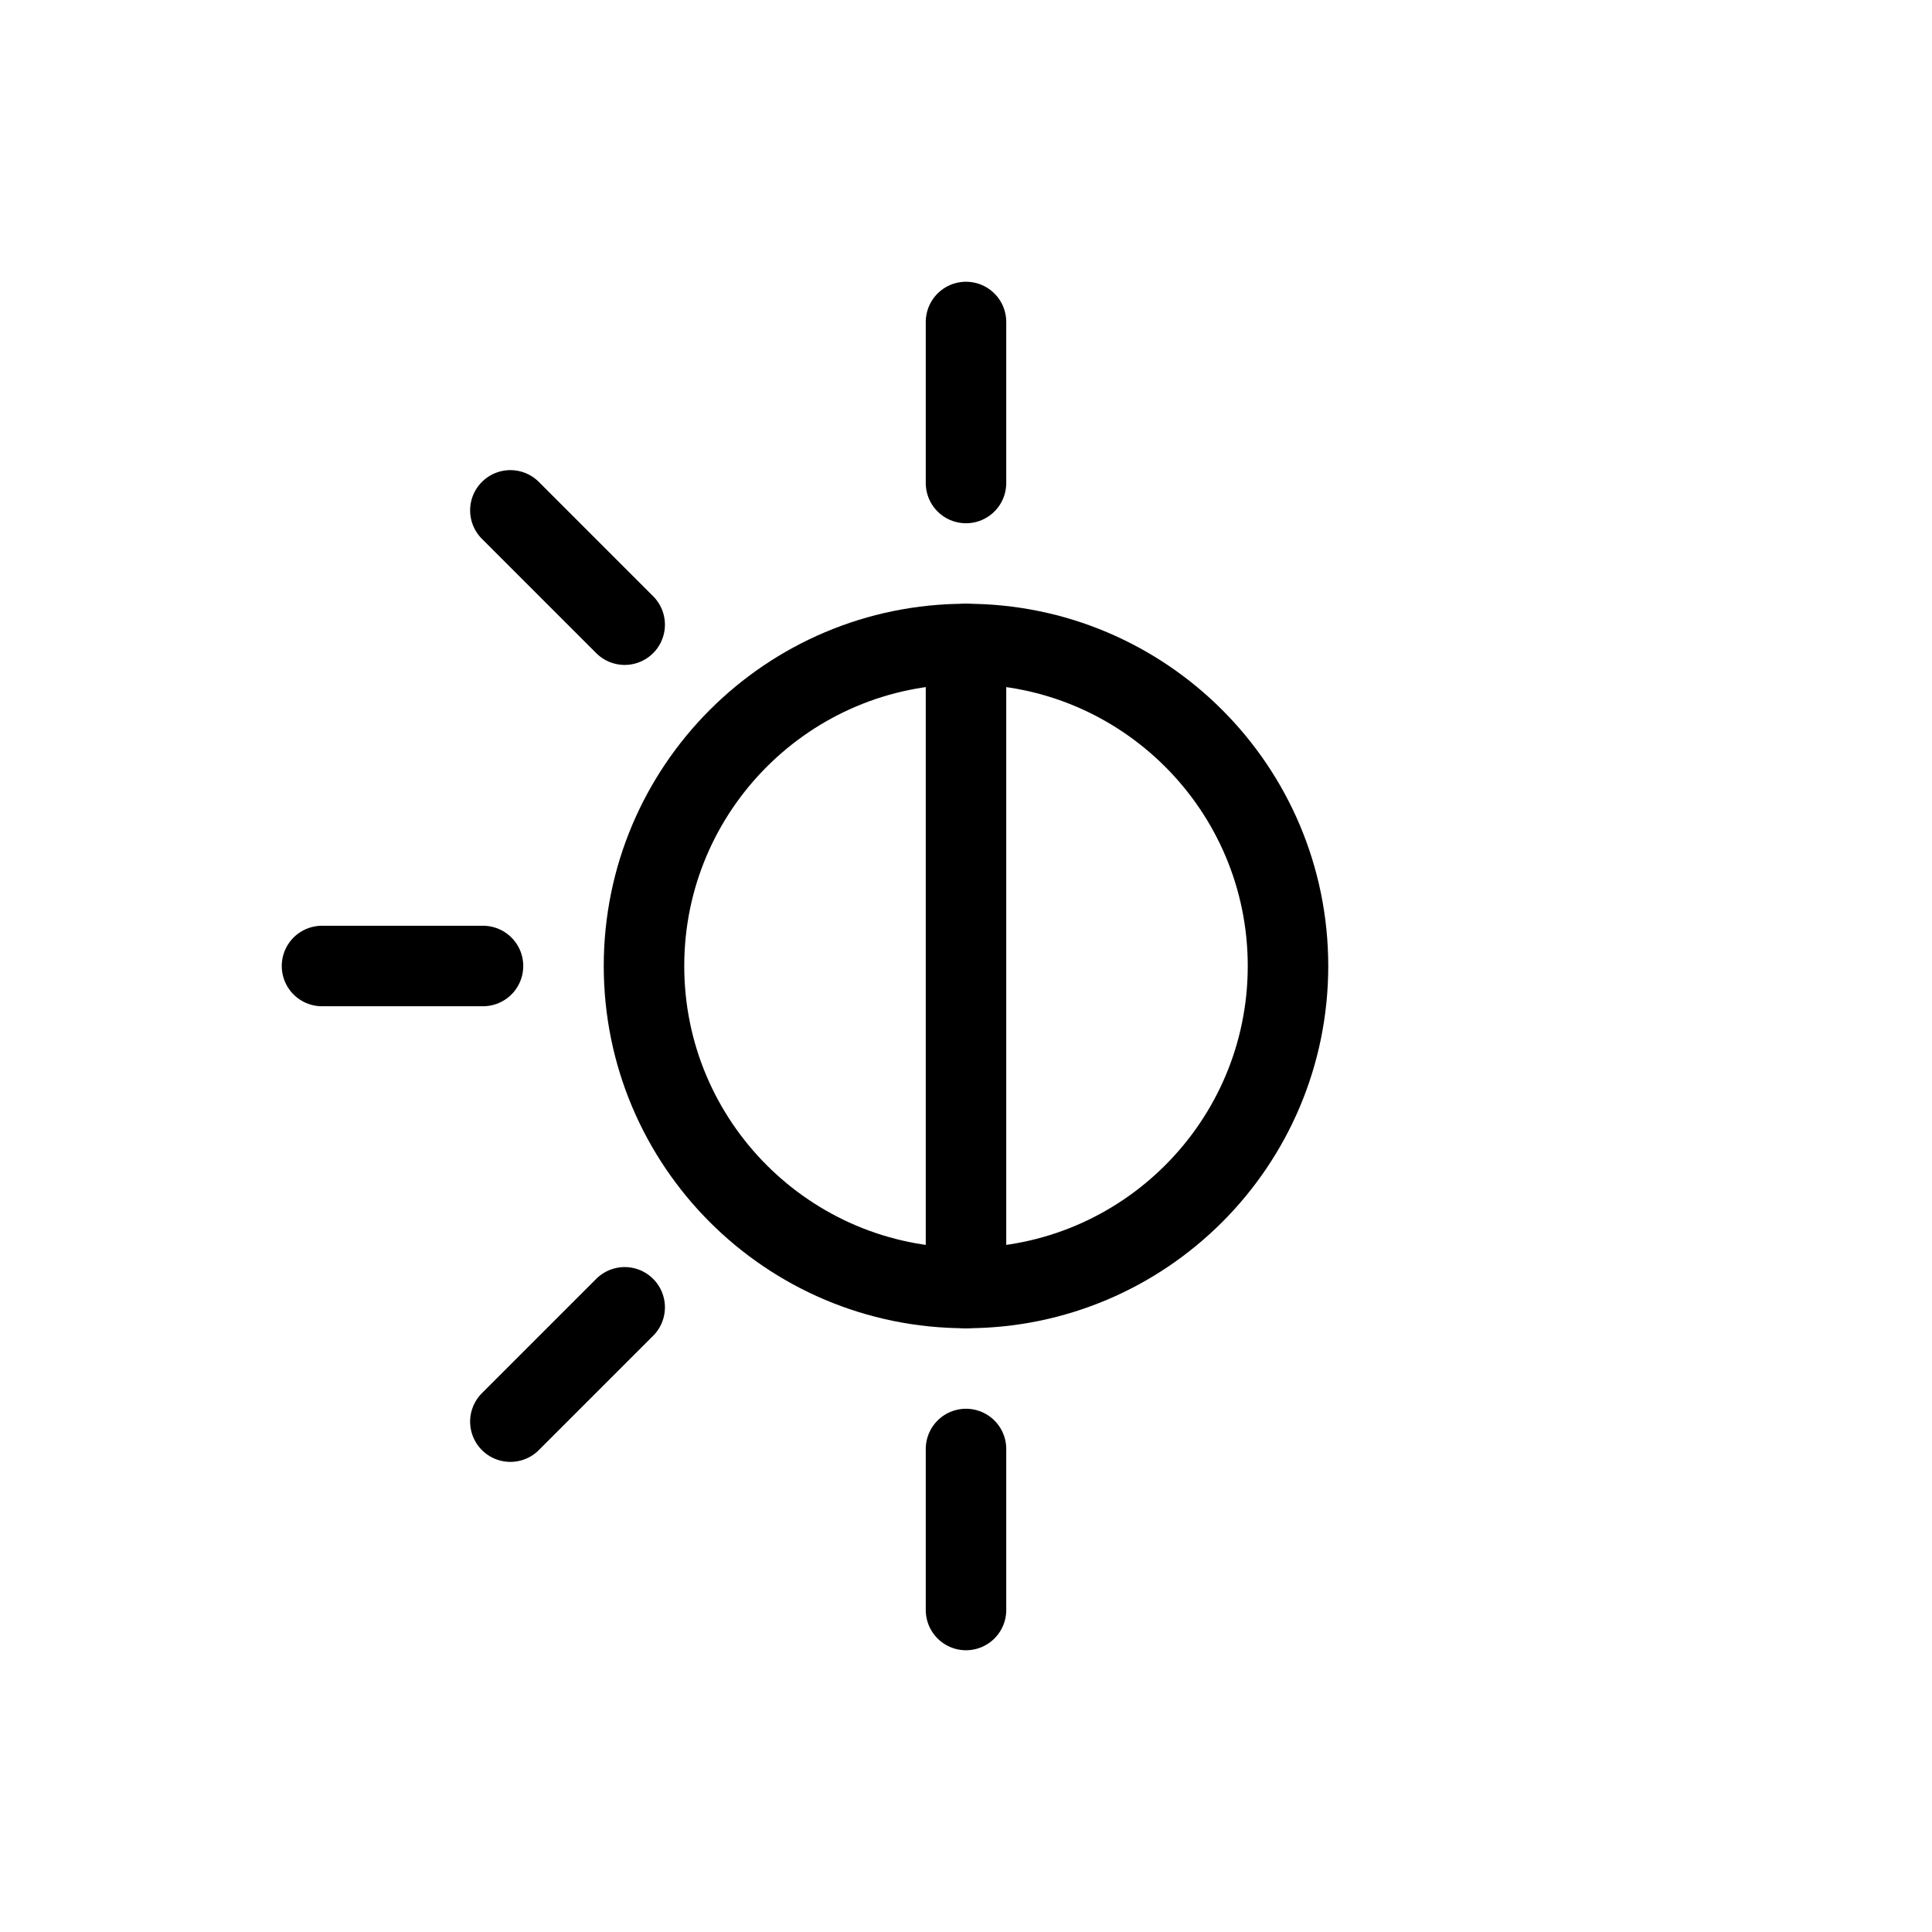
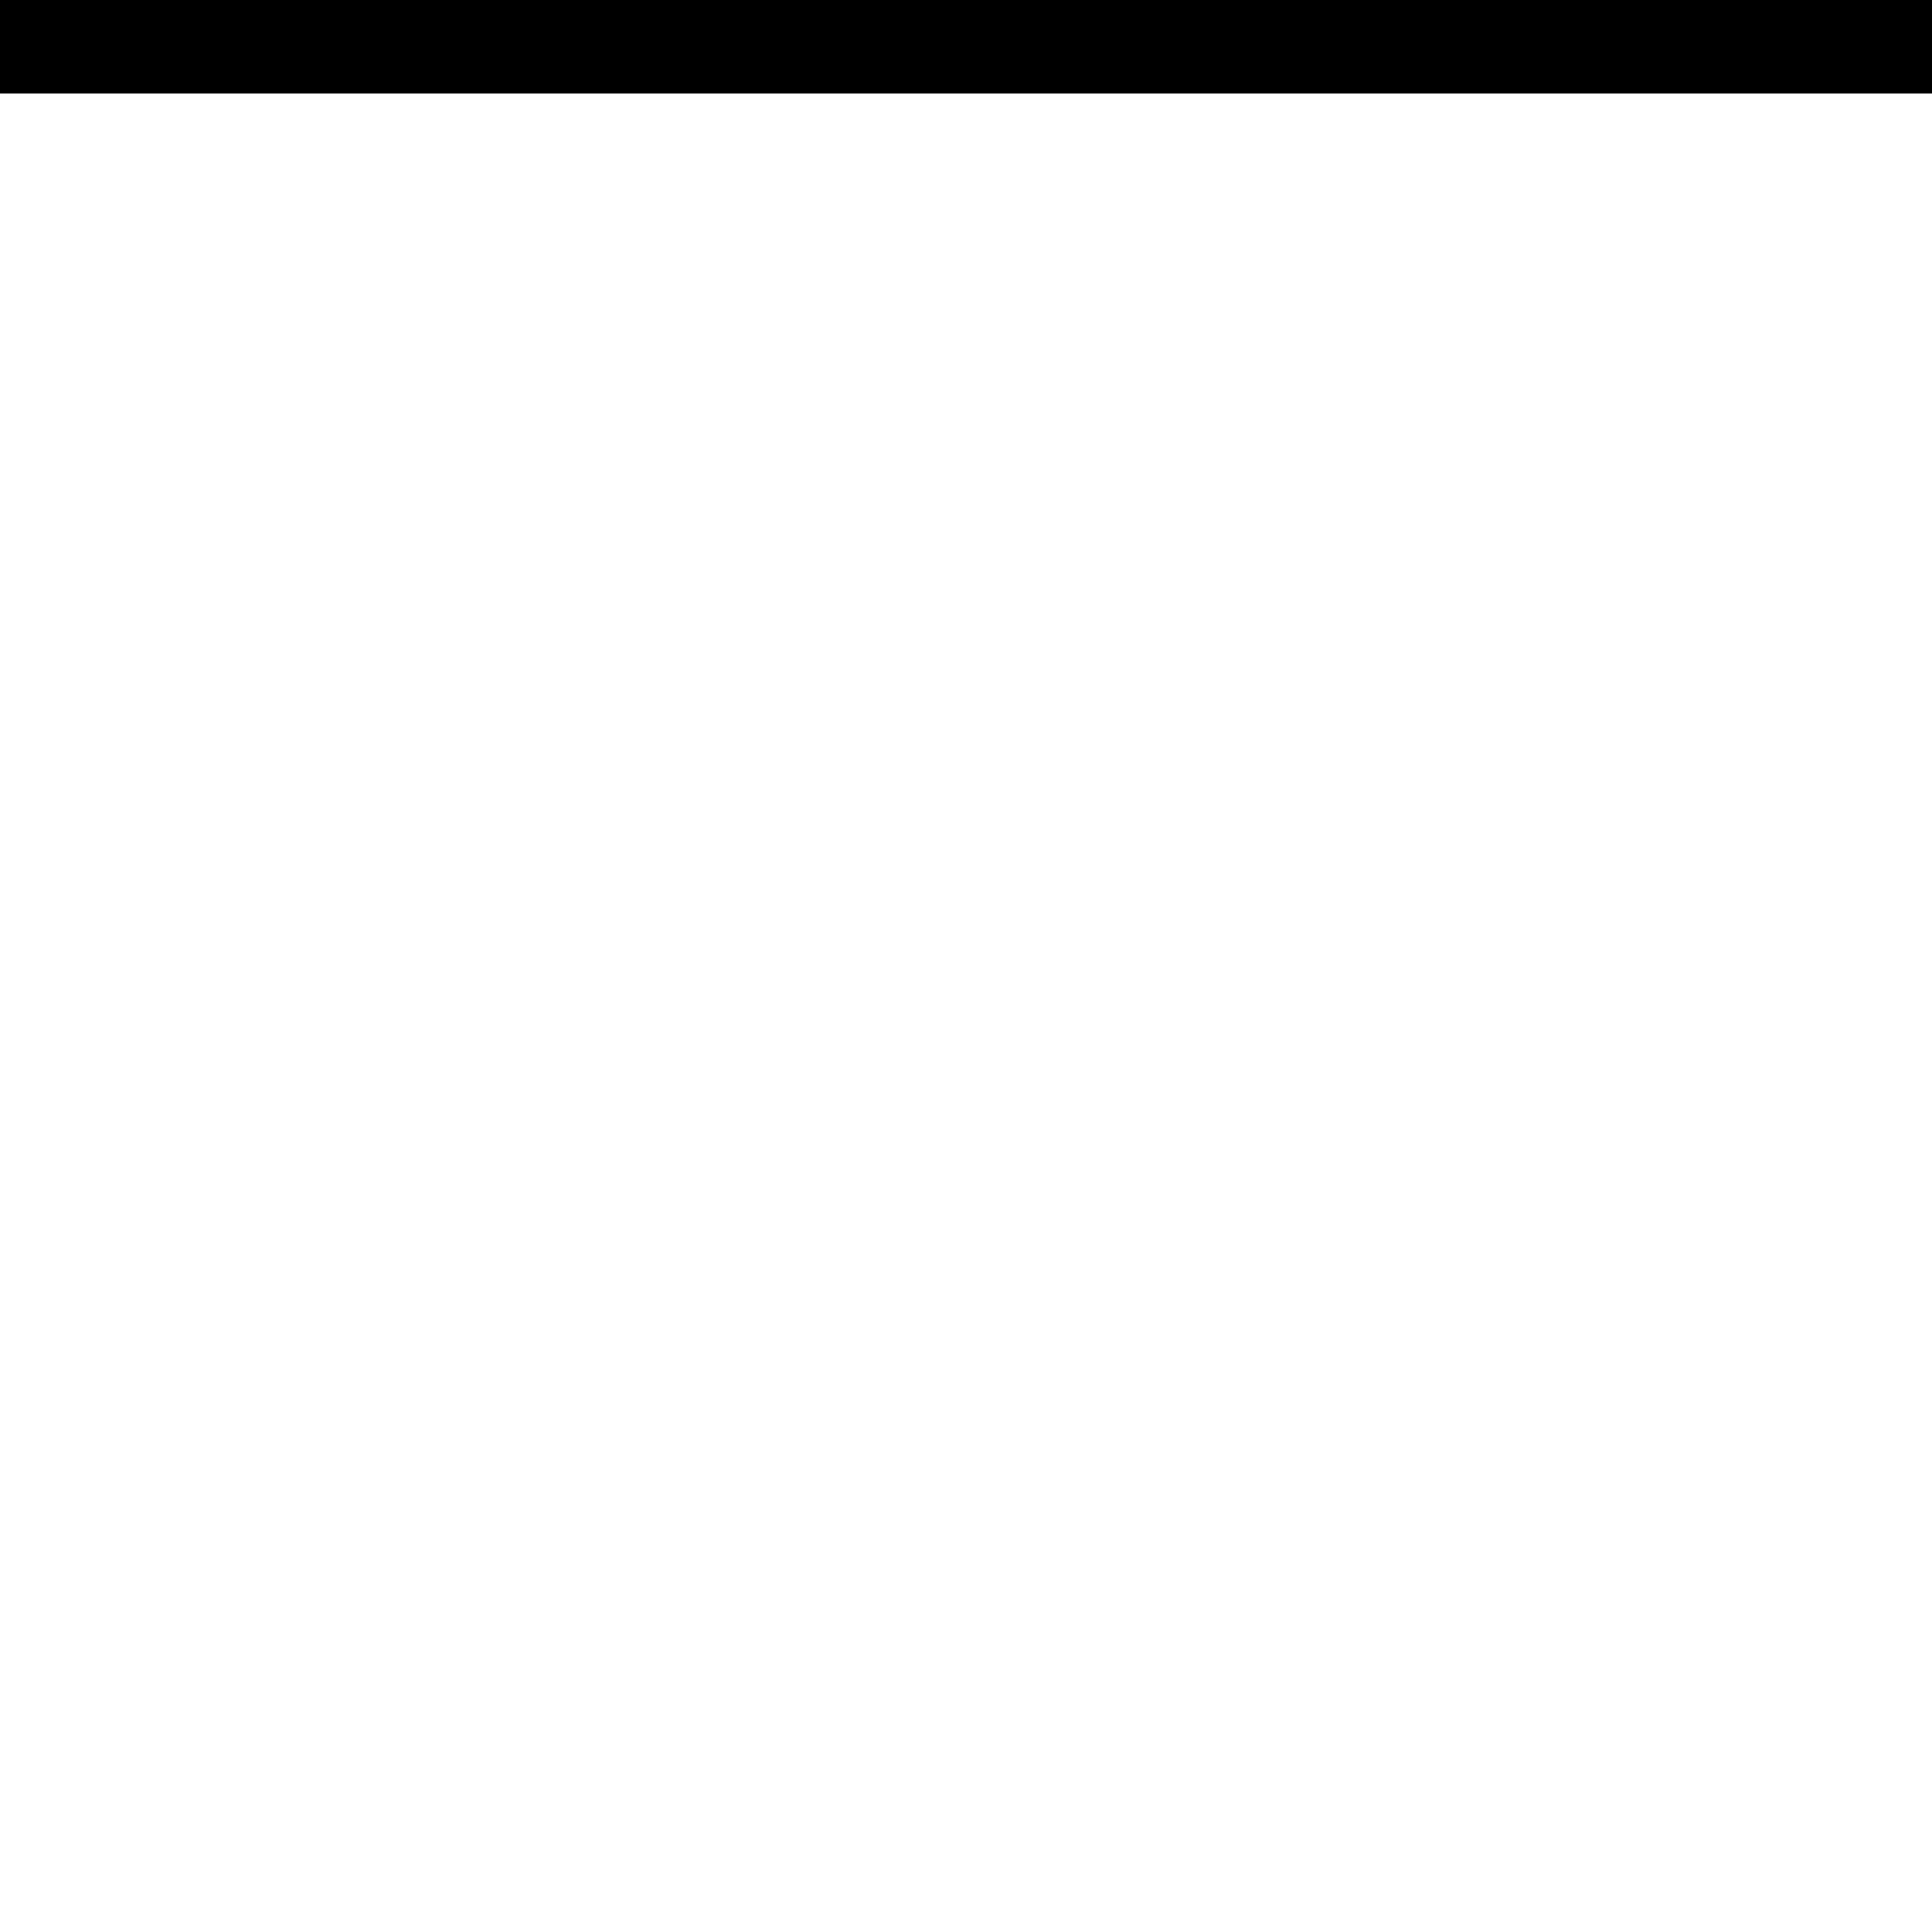
- <svg xmlns="http://www.w3.org/2000/svg" viewBox="0 0 24 24">
+ <svg xmlns="http://www.w3.org/2000/svg" viewBox="0 0 496 496">
  <defs>
-     <style>.cls-1,.cls-2{fill:none;}.cls-2{stroke:currentColor;stroke-linecap:round;stroke-linejoin:round;}</style>
+     <style>.cls-1,.cls-2{fill:currentColor;}.cls-2{stroke:currentColor;stroke-linecap:round;stroke-linejoin:round;}</style>
  </defs>
  <g data-name="Layer 2" id="Layer_2">
    <g id="Workspace">
-       <rect class="cls-1" height="24" width="24" />
+       <rect class="cls-1" height="24" width="100%" />
      <line class="cls-2" x1="12" x2="12" y1="16" y2="8" />
      <line class="cls-2" x1="4" x2="6" y1="12" y2="12" />
      <line class="cls-2" x1="6.34" x2="7.76" y1="6.34" y2="7.76" />
      <line class="cls-2" x1="12" x2="12" y1="4" y2="6" />
      <line class="cls-2" x1="12" x2="12" y1="20" y2="18" />
      <line class="cls-2" x1="6.34" x2="7.76" y1="17.66" y2="16.24" />
      <circle class="cls-2" cx="12" cy="12" r="4" />
    </g>
  </g>
</svg>
